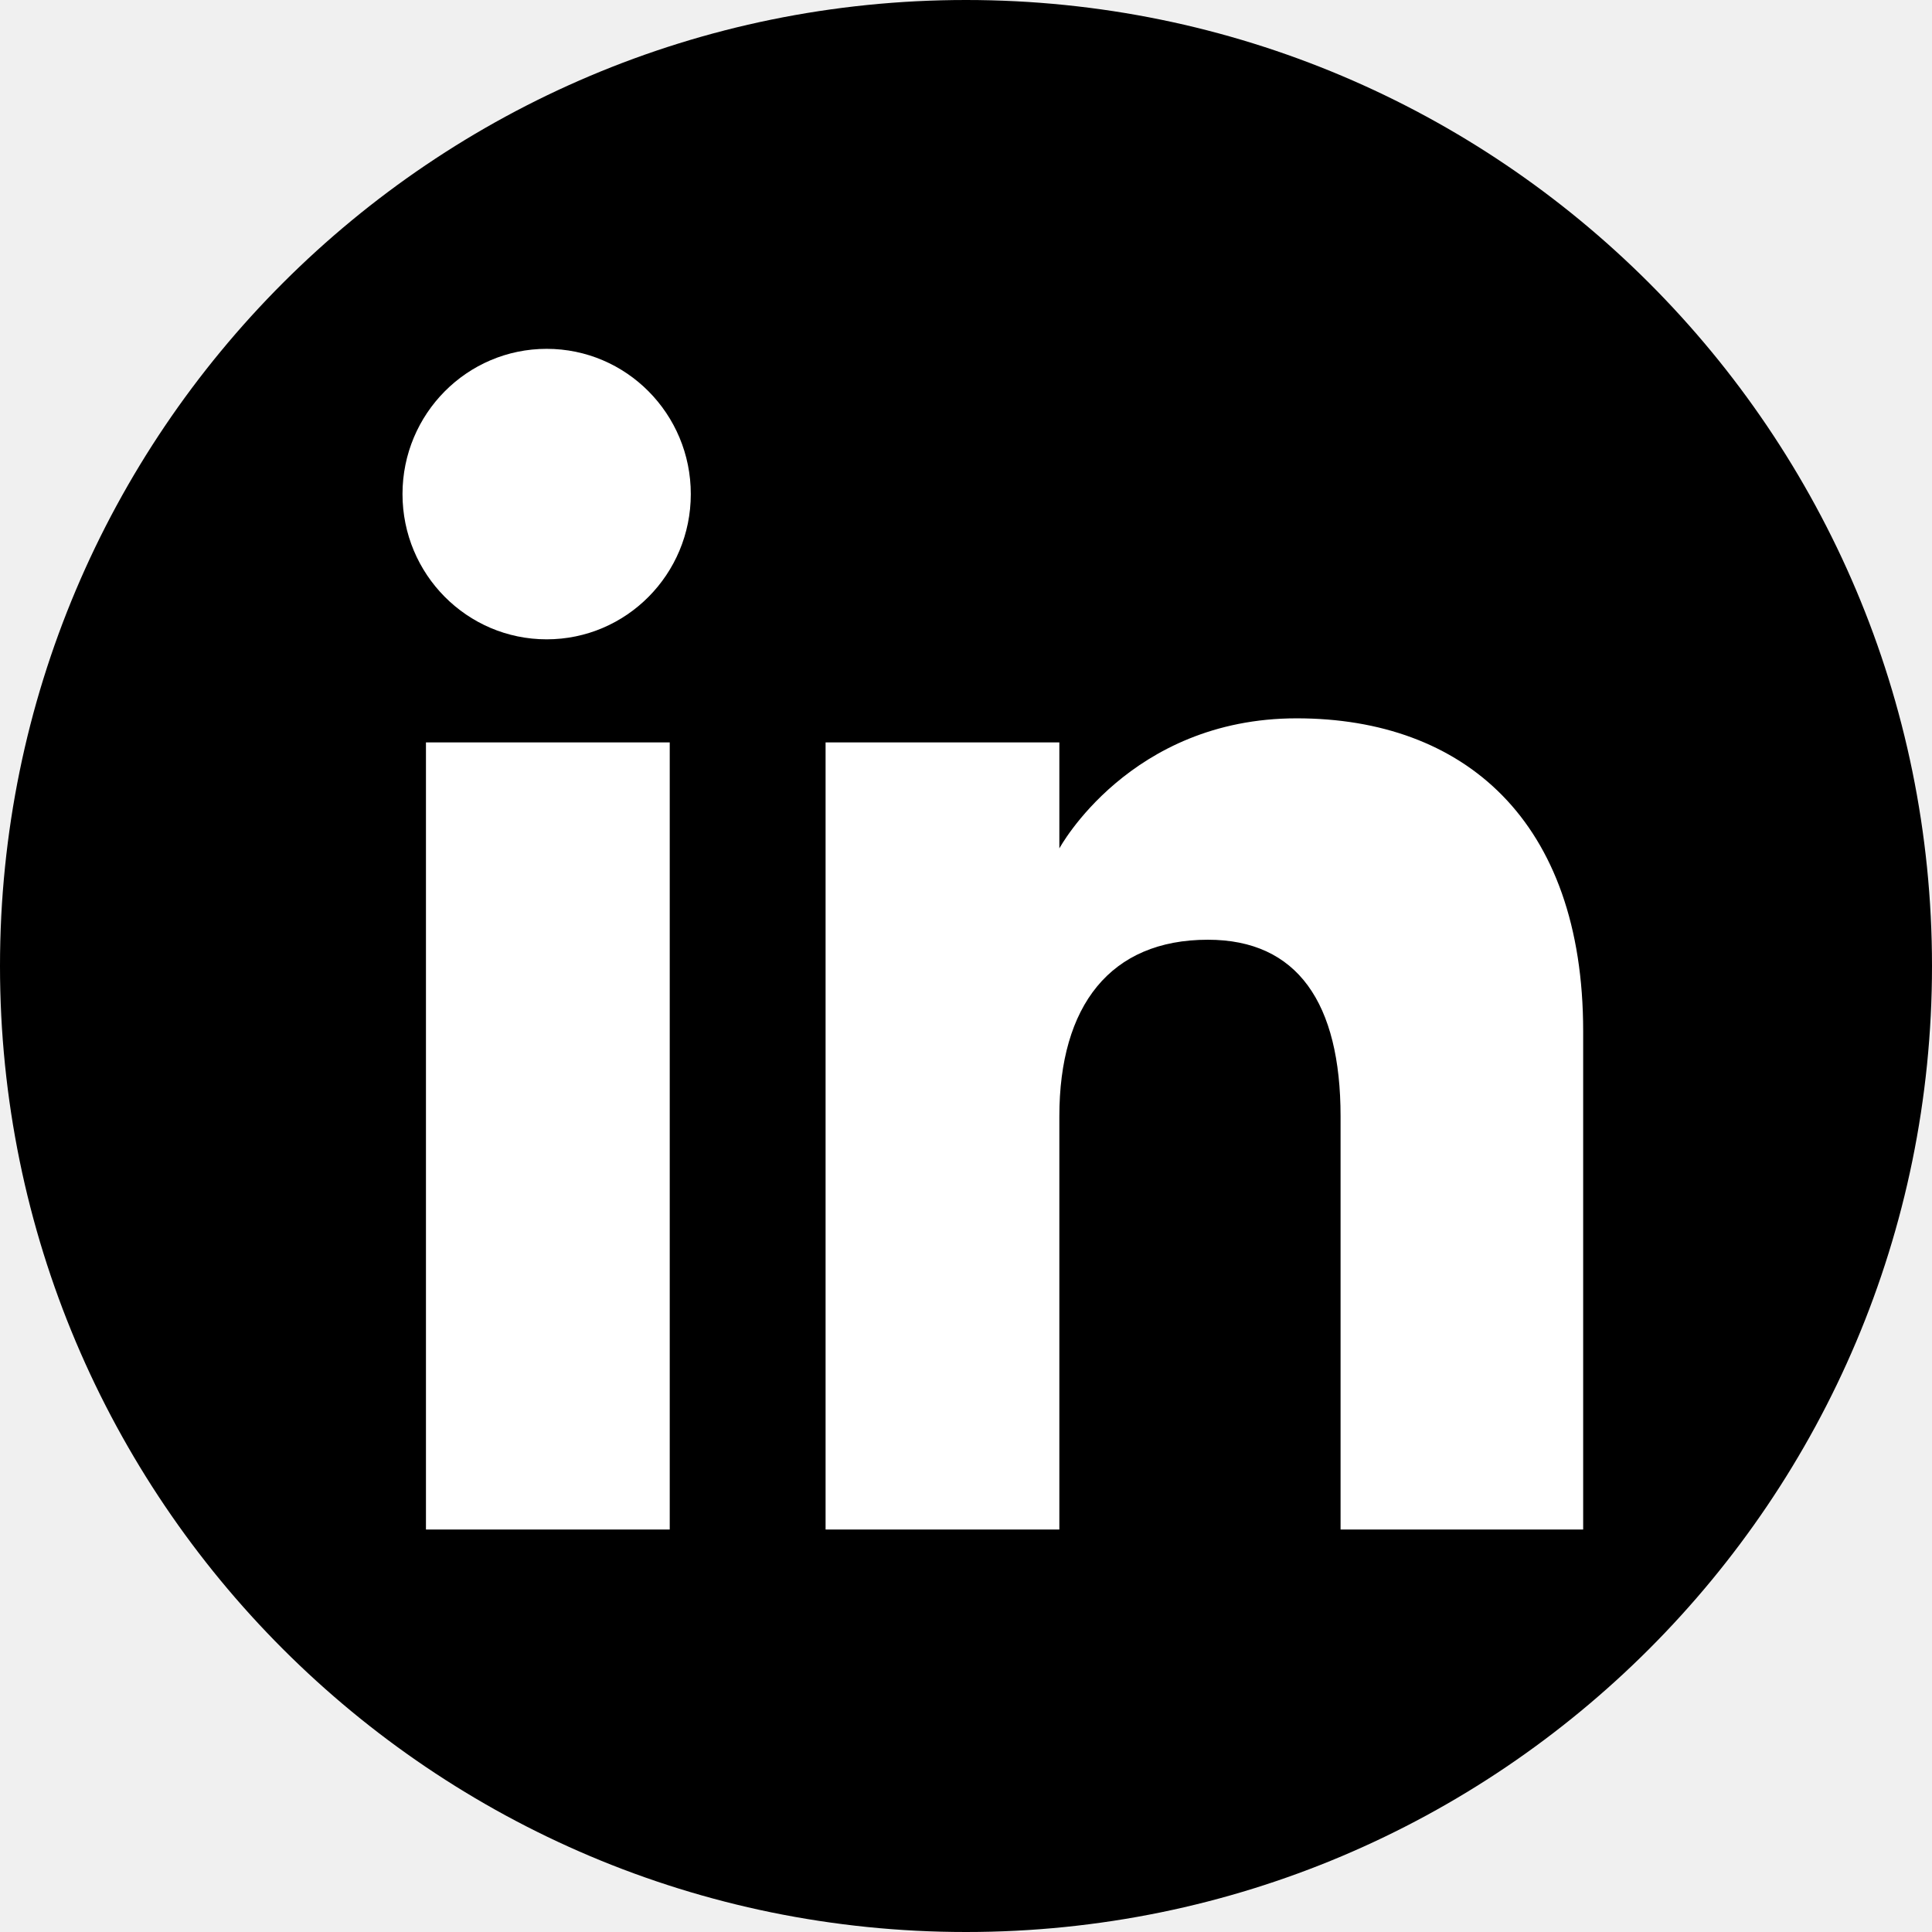
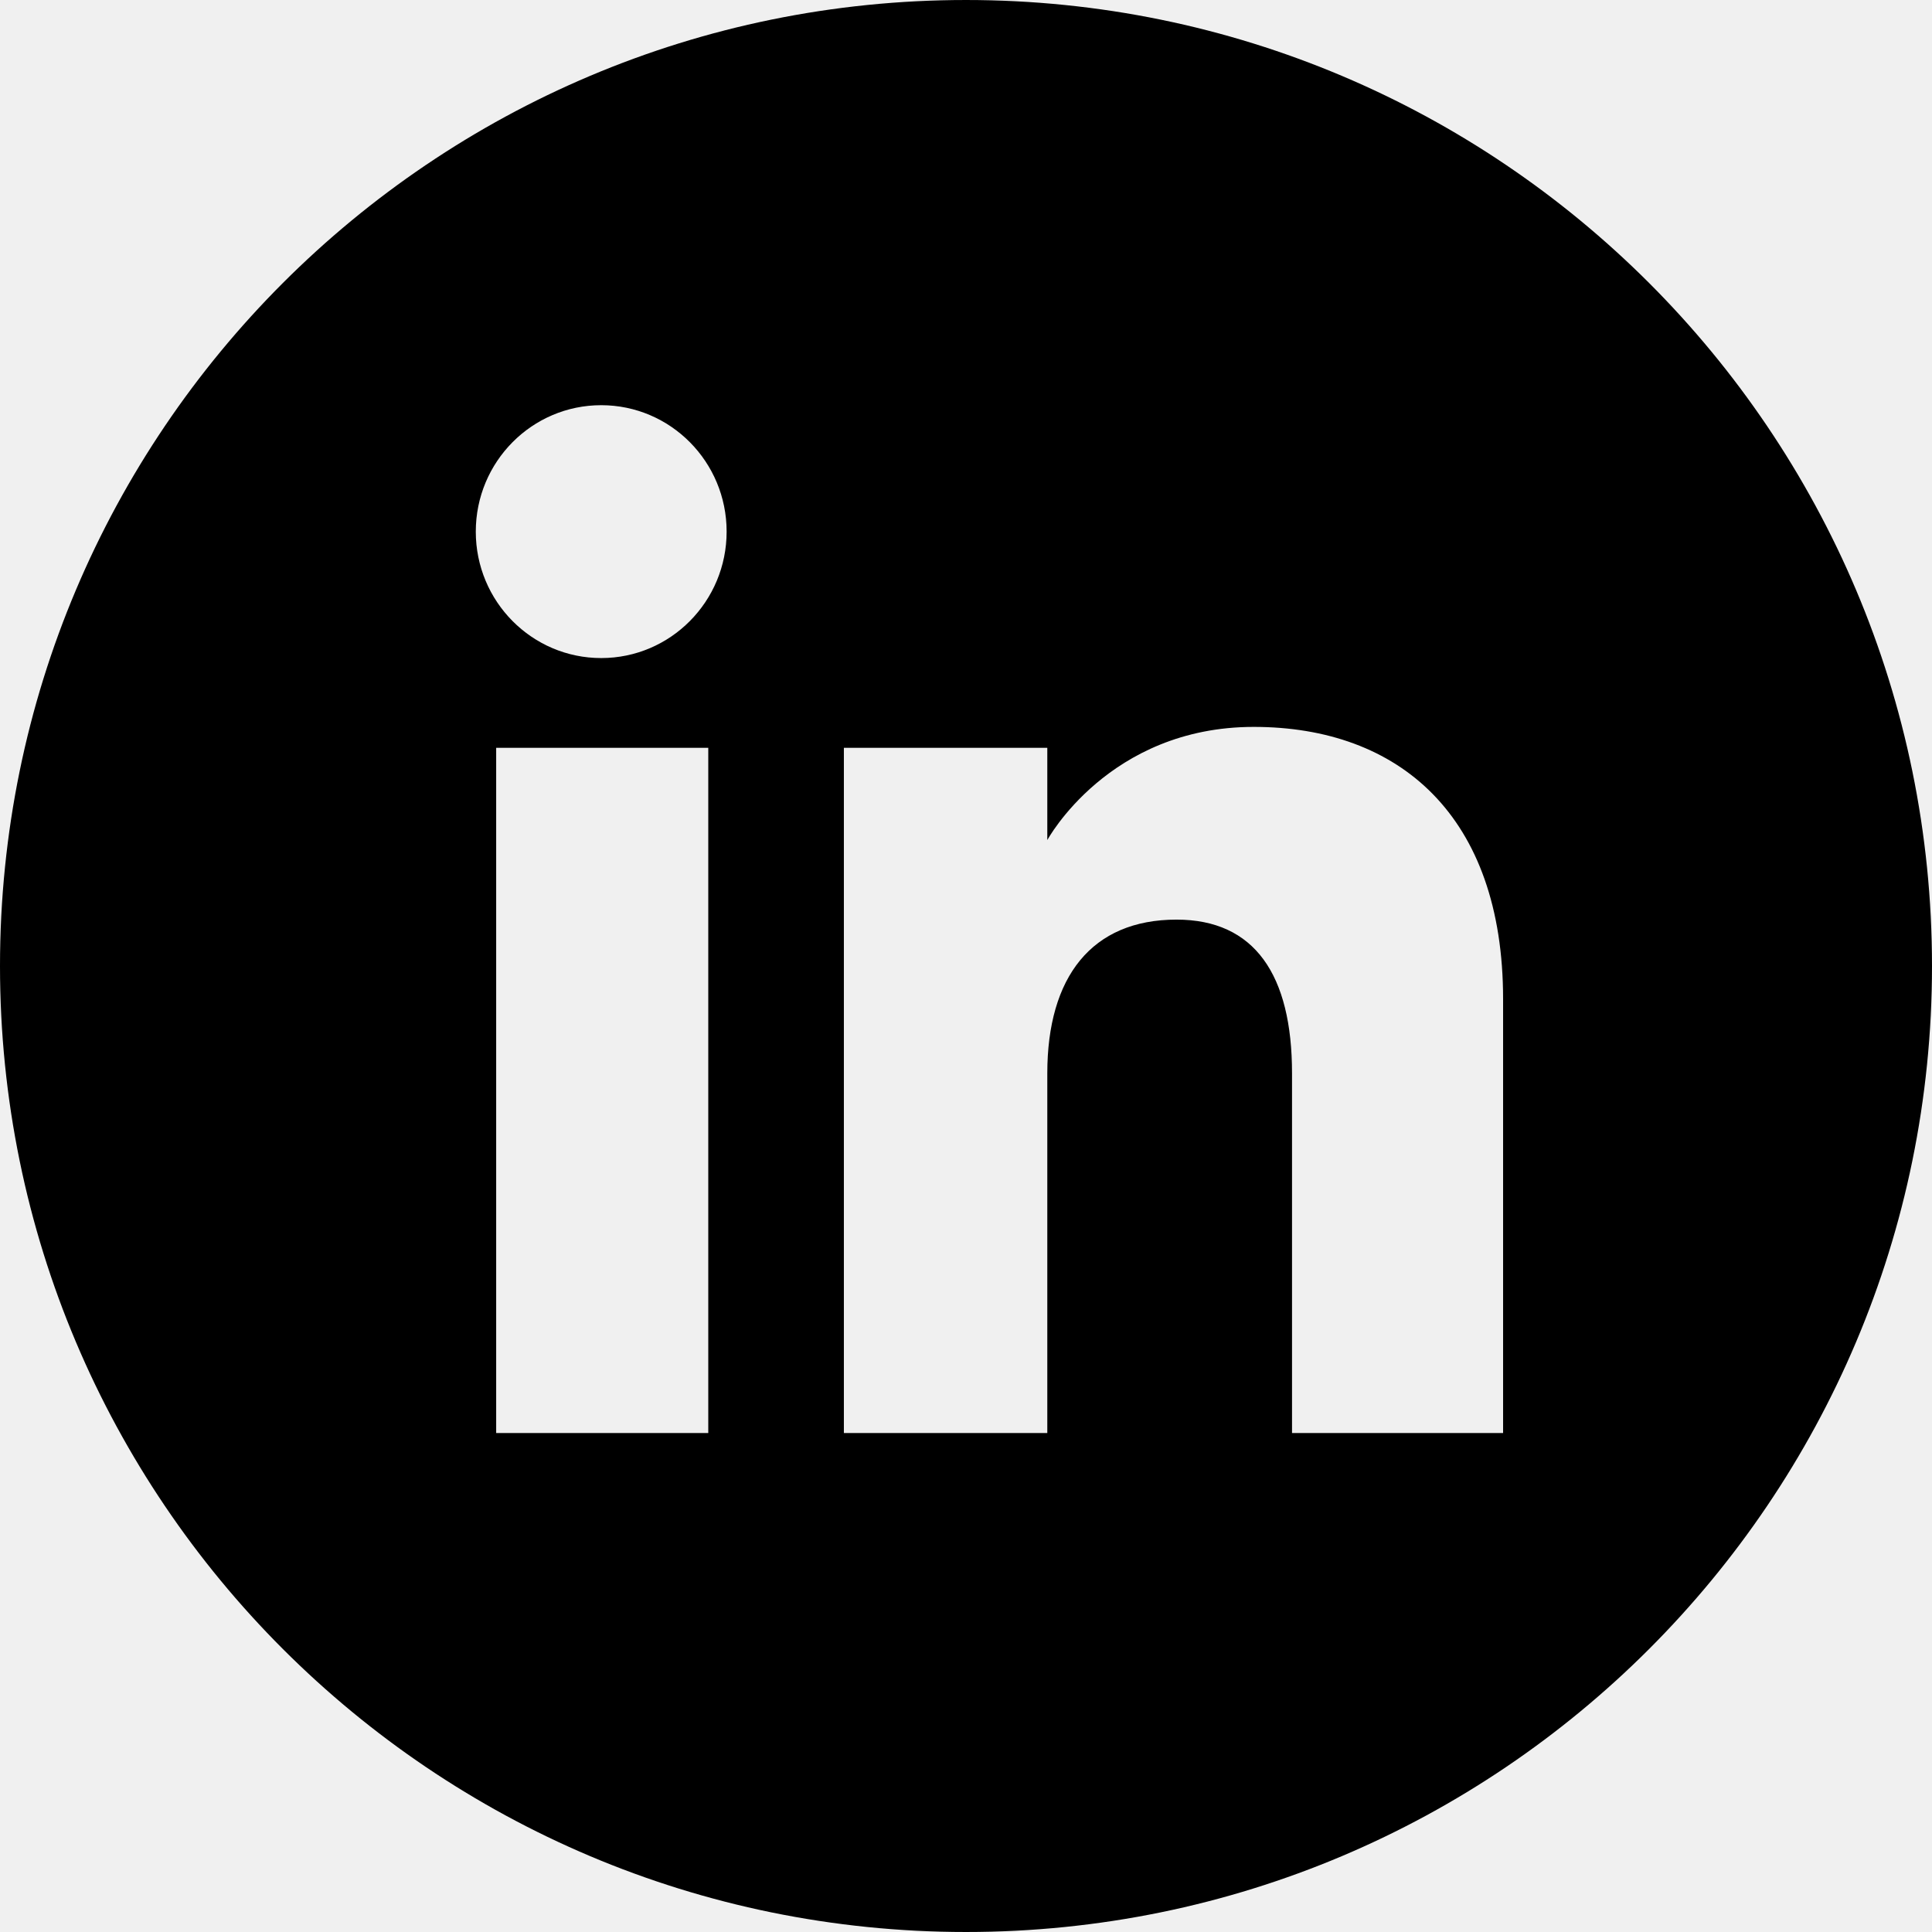
- <svg xmlns="http://www.w3.org/2000/svg" height="72" viewBox="0 0 72 72" width="72">
-   <g fill="none" fill-rule="evenodd">
-     <path class="st0" d="M36,72 L36,72 C55.882,72 72,55.882 72,36 L72,36 C72,16.118 55.882,-3.65231026e-15 36,0 L36,0 C16.118,3.65231026e-15 -2.4348735e-15,16.118 0,36 L0,36 C2.4348735e-15,55.882 16.118,72 36,72 Z" fill="currentColor" />
-     <path class="st1" d="M59,57 L49.959,57 L49.959,41.602 C49.959,37.38 48.355,35.021 45.014,35.021 C41.379,35.021 39.479,37.476 39.479,41.602 L39.479,57 L30.767,57 L30.767,27.667 L39.479,27.667 L39.479,31.618 C39.479,31.618 42.099,26.77 48.324,26.77 C54.546,26.77 59,30.57 59,38.428 L59,57 Z M20.373,23.826 C17.405,23.826 15,21.402 15,18.413 C15,15.424 17.405,13 20.373,13 C23.34,13 25.744,15.424 25.744,18.413 C25.744,21.402 23.34,23.826 20.373,23.826 Z M15.874,57 L24.959,57 L24.959,27.667 L15.874,27.667 L15.874,57 Z" fill="#fff" />
-   </g>
+ <svg xmlns="http://www.w3.org/2000/svg" width="2500" height="2500" viewBox="7.025 7.025 497.951 497.95">
+   <path d="M256 7.025C118.494 7.025 7.025 118.494 7.025 256S118.494 504.975 256 504.975 504.976 393.506 504.976 256C504.975 118.494 393.504 7.025 256 7.025zm-66.427 369.343h-54.665V199.761h54.665v176.607zM161.98 176.633c-17.853 0-32.326-14.591-32.326-32.587 0-17.998 14.475-32.588 32.326-32.588s32.324 14.59 32.324 32.588c.001 17.997-14.472 32.587-32.324 32.587zm232.45 199.735h-54.4v-92.704c0-25.426-9.658-39.619-29.763-39.619-21.881 0-33.312 14.782-33.312 39.619v92.704h-52.43V199.761h52.43v23.786s15.771-29.173 53.219-29.173c37.449 0 64.257 22.866 64.257 70.169l-.001 111.825z" fill="currentColor" />
</svg>
